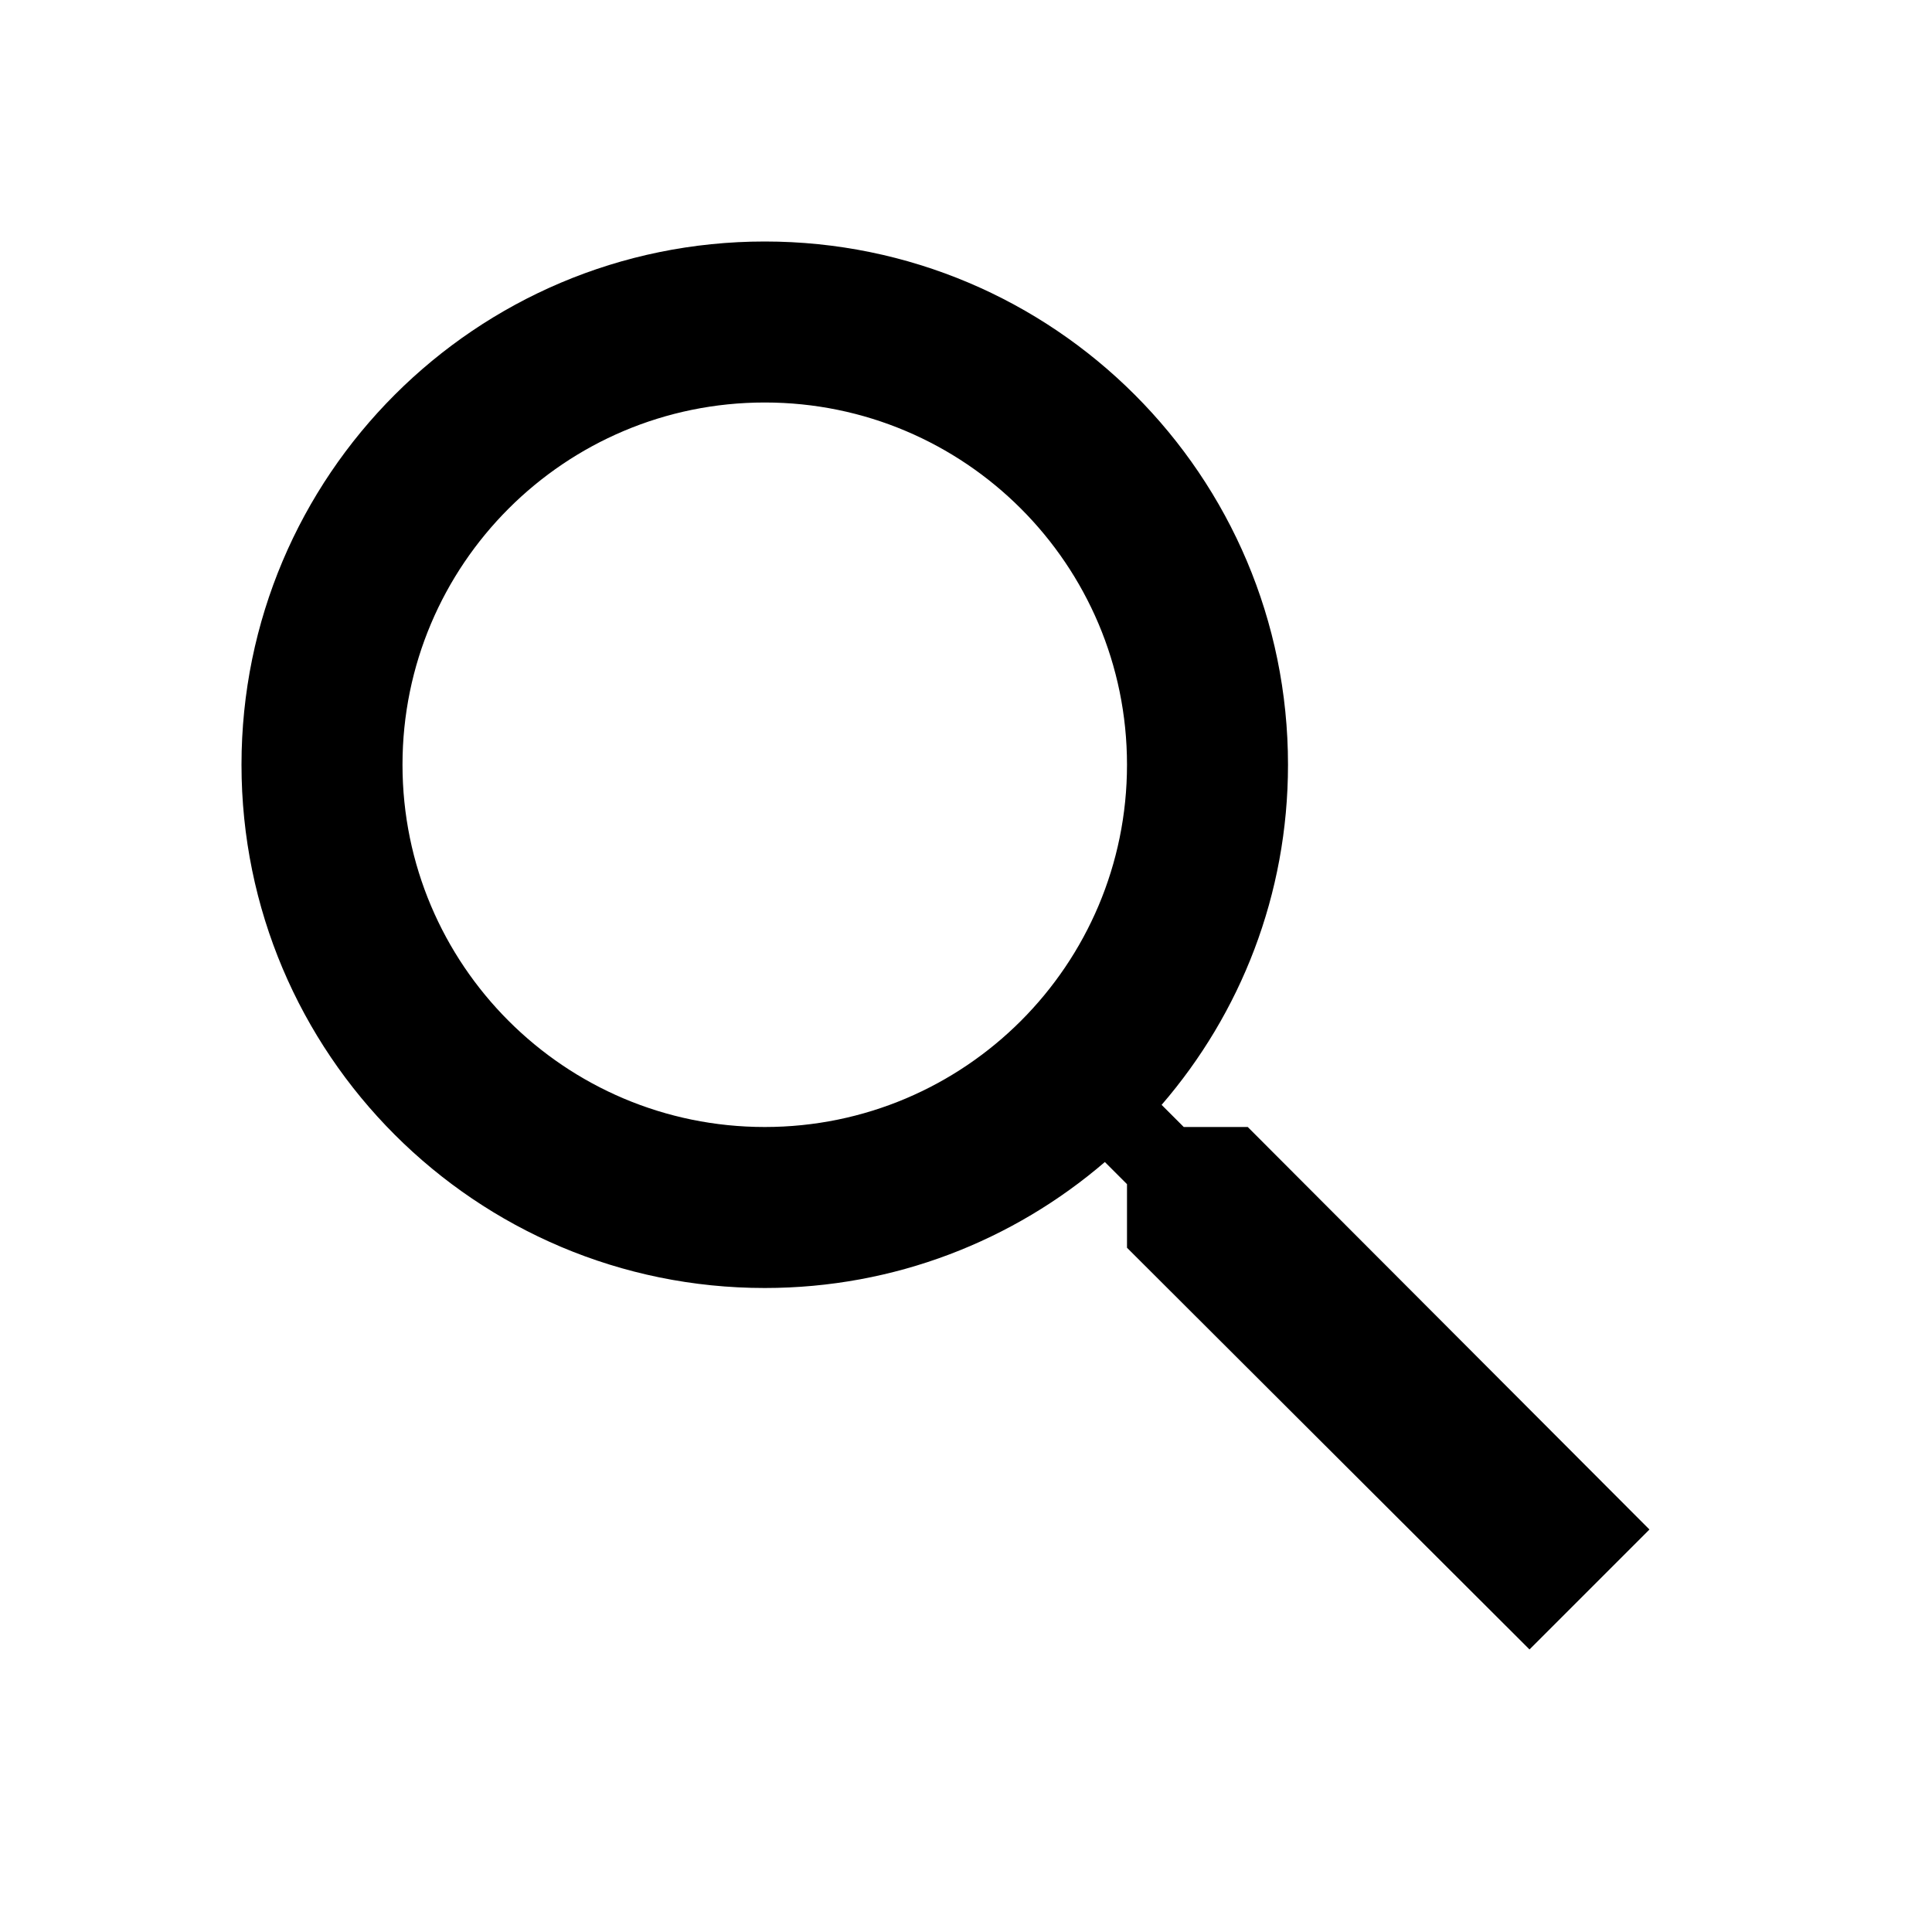
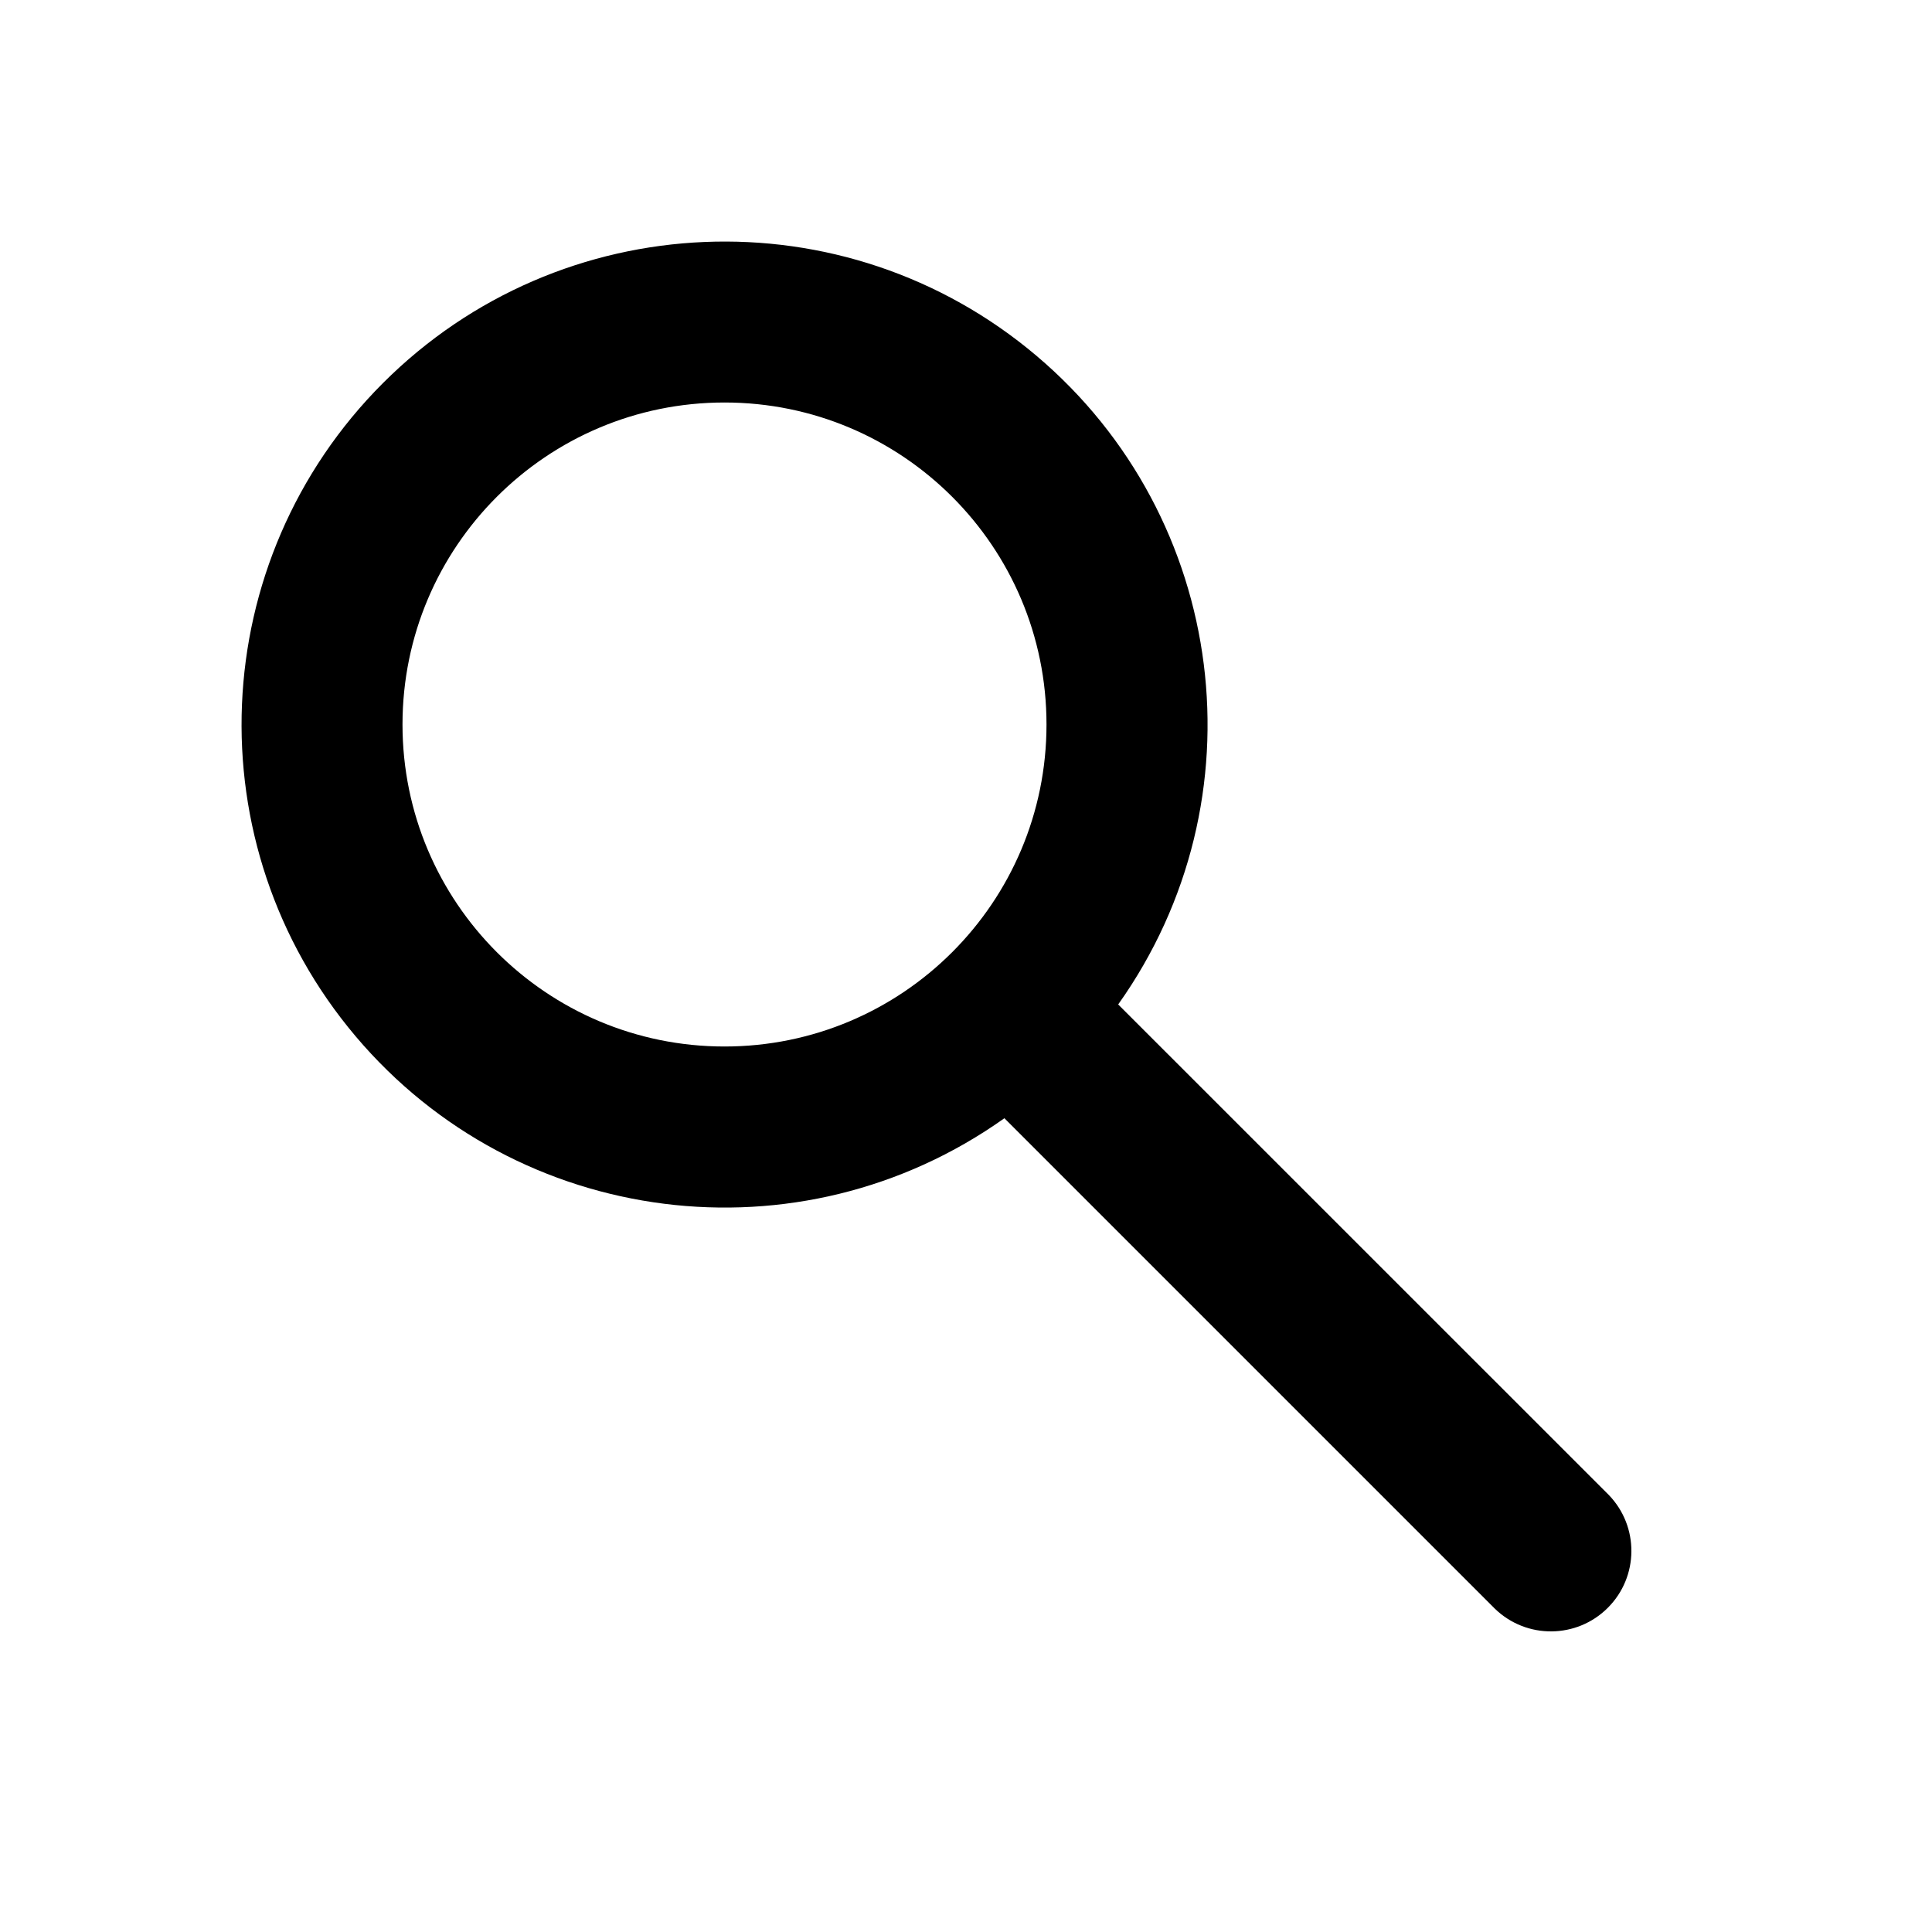
- <svg xmlns="http://www.w3.org/2000/svg" width="48" height="48" viewBox="0 0 48 48">
-   <path d="M31 28h-1.59l-.55-.55C30.82 25.18 32 22.23 32 19c0-7.18-5.82-13-13-13S6 11.82 6 19s5.82 13 13 13c3.23 0 6.18-1.18 8.45-3.13l.55.55V31l10 9.98L40.98 38 31 28zm-12 0c-4.97 0-9-4.03-9-9s4.03-9 9-9 9 4.03 9 9-4.03 9-9 9z" />
+ <svg xmlns="http://www.w3.org/2000/svg" width="24" height="24" viewBox="0 0 24 24">
+   <path fill-rule="evenodd" d="M13.89 12.477l6.095 6.094a1 1 0 0 1-1.414 1.414l-6.094-6.094a6 6 0 1 1 1.414-1.414zM9 5a4 4 0 1 0 0 8 4 4 0 0 0 0-8z" />
</svg>
